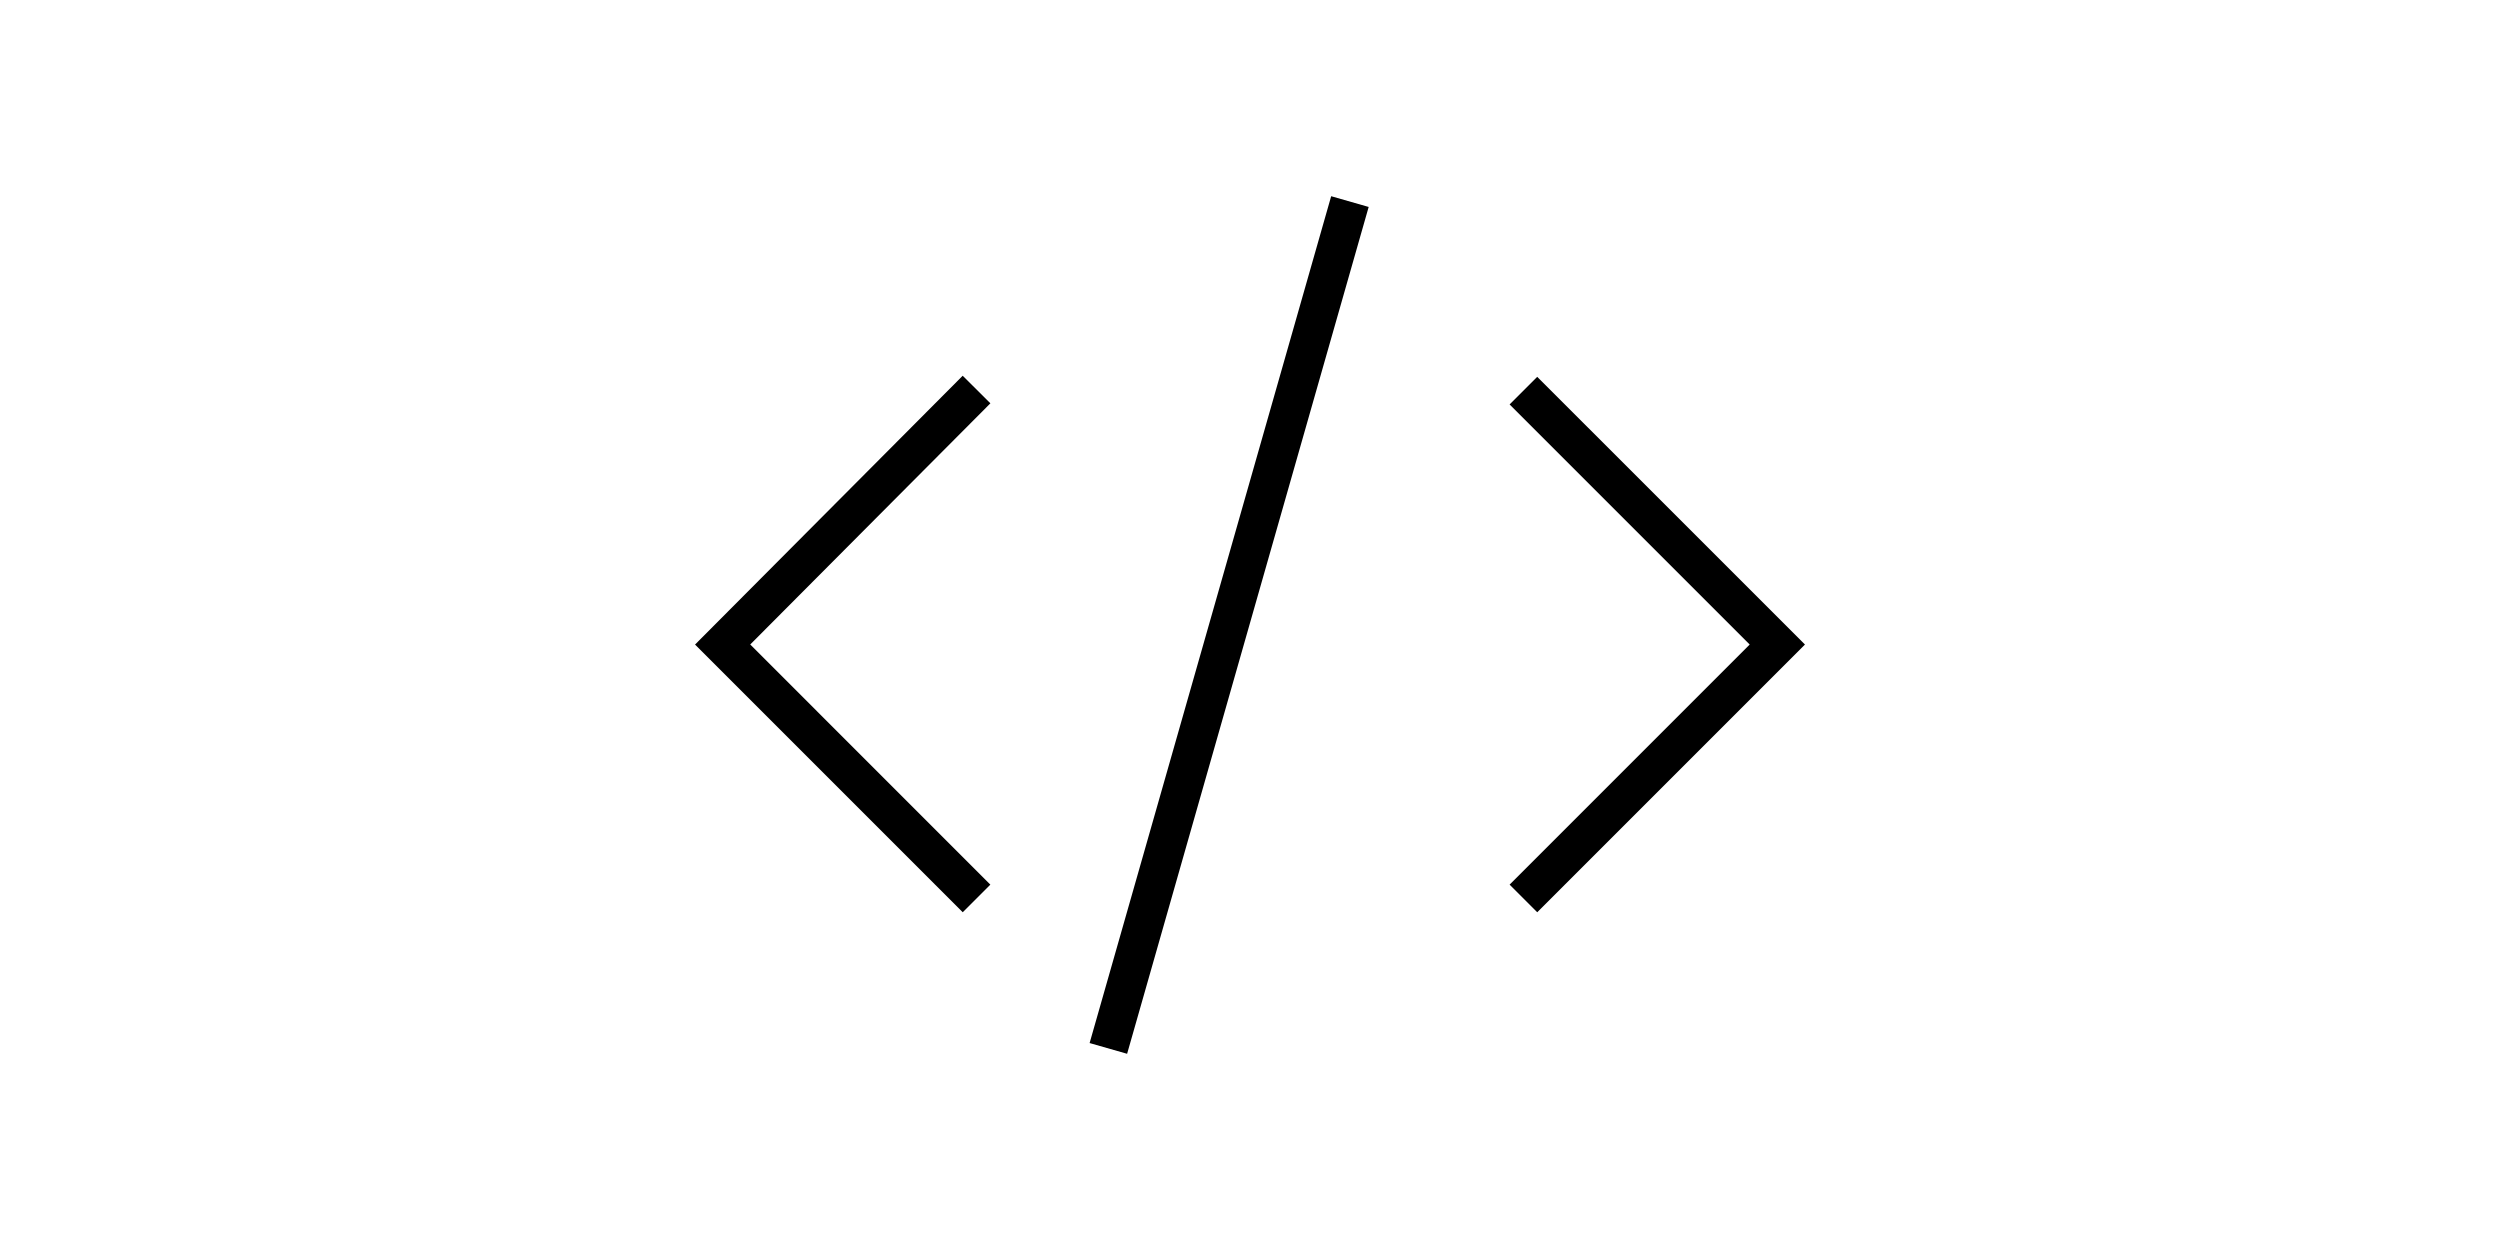
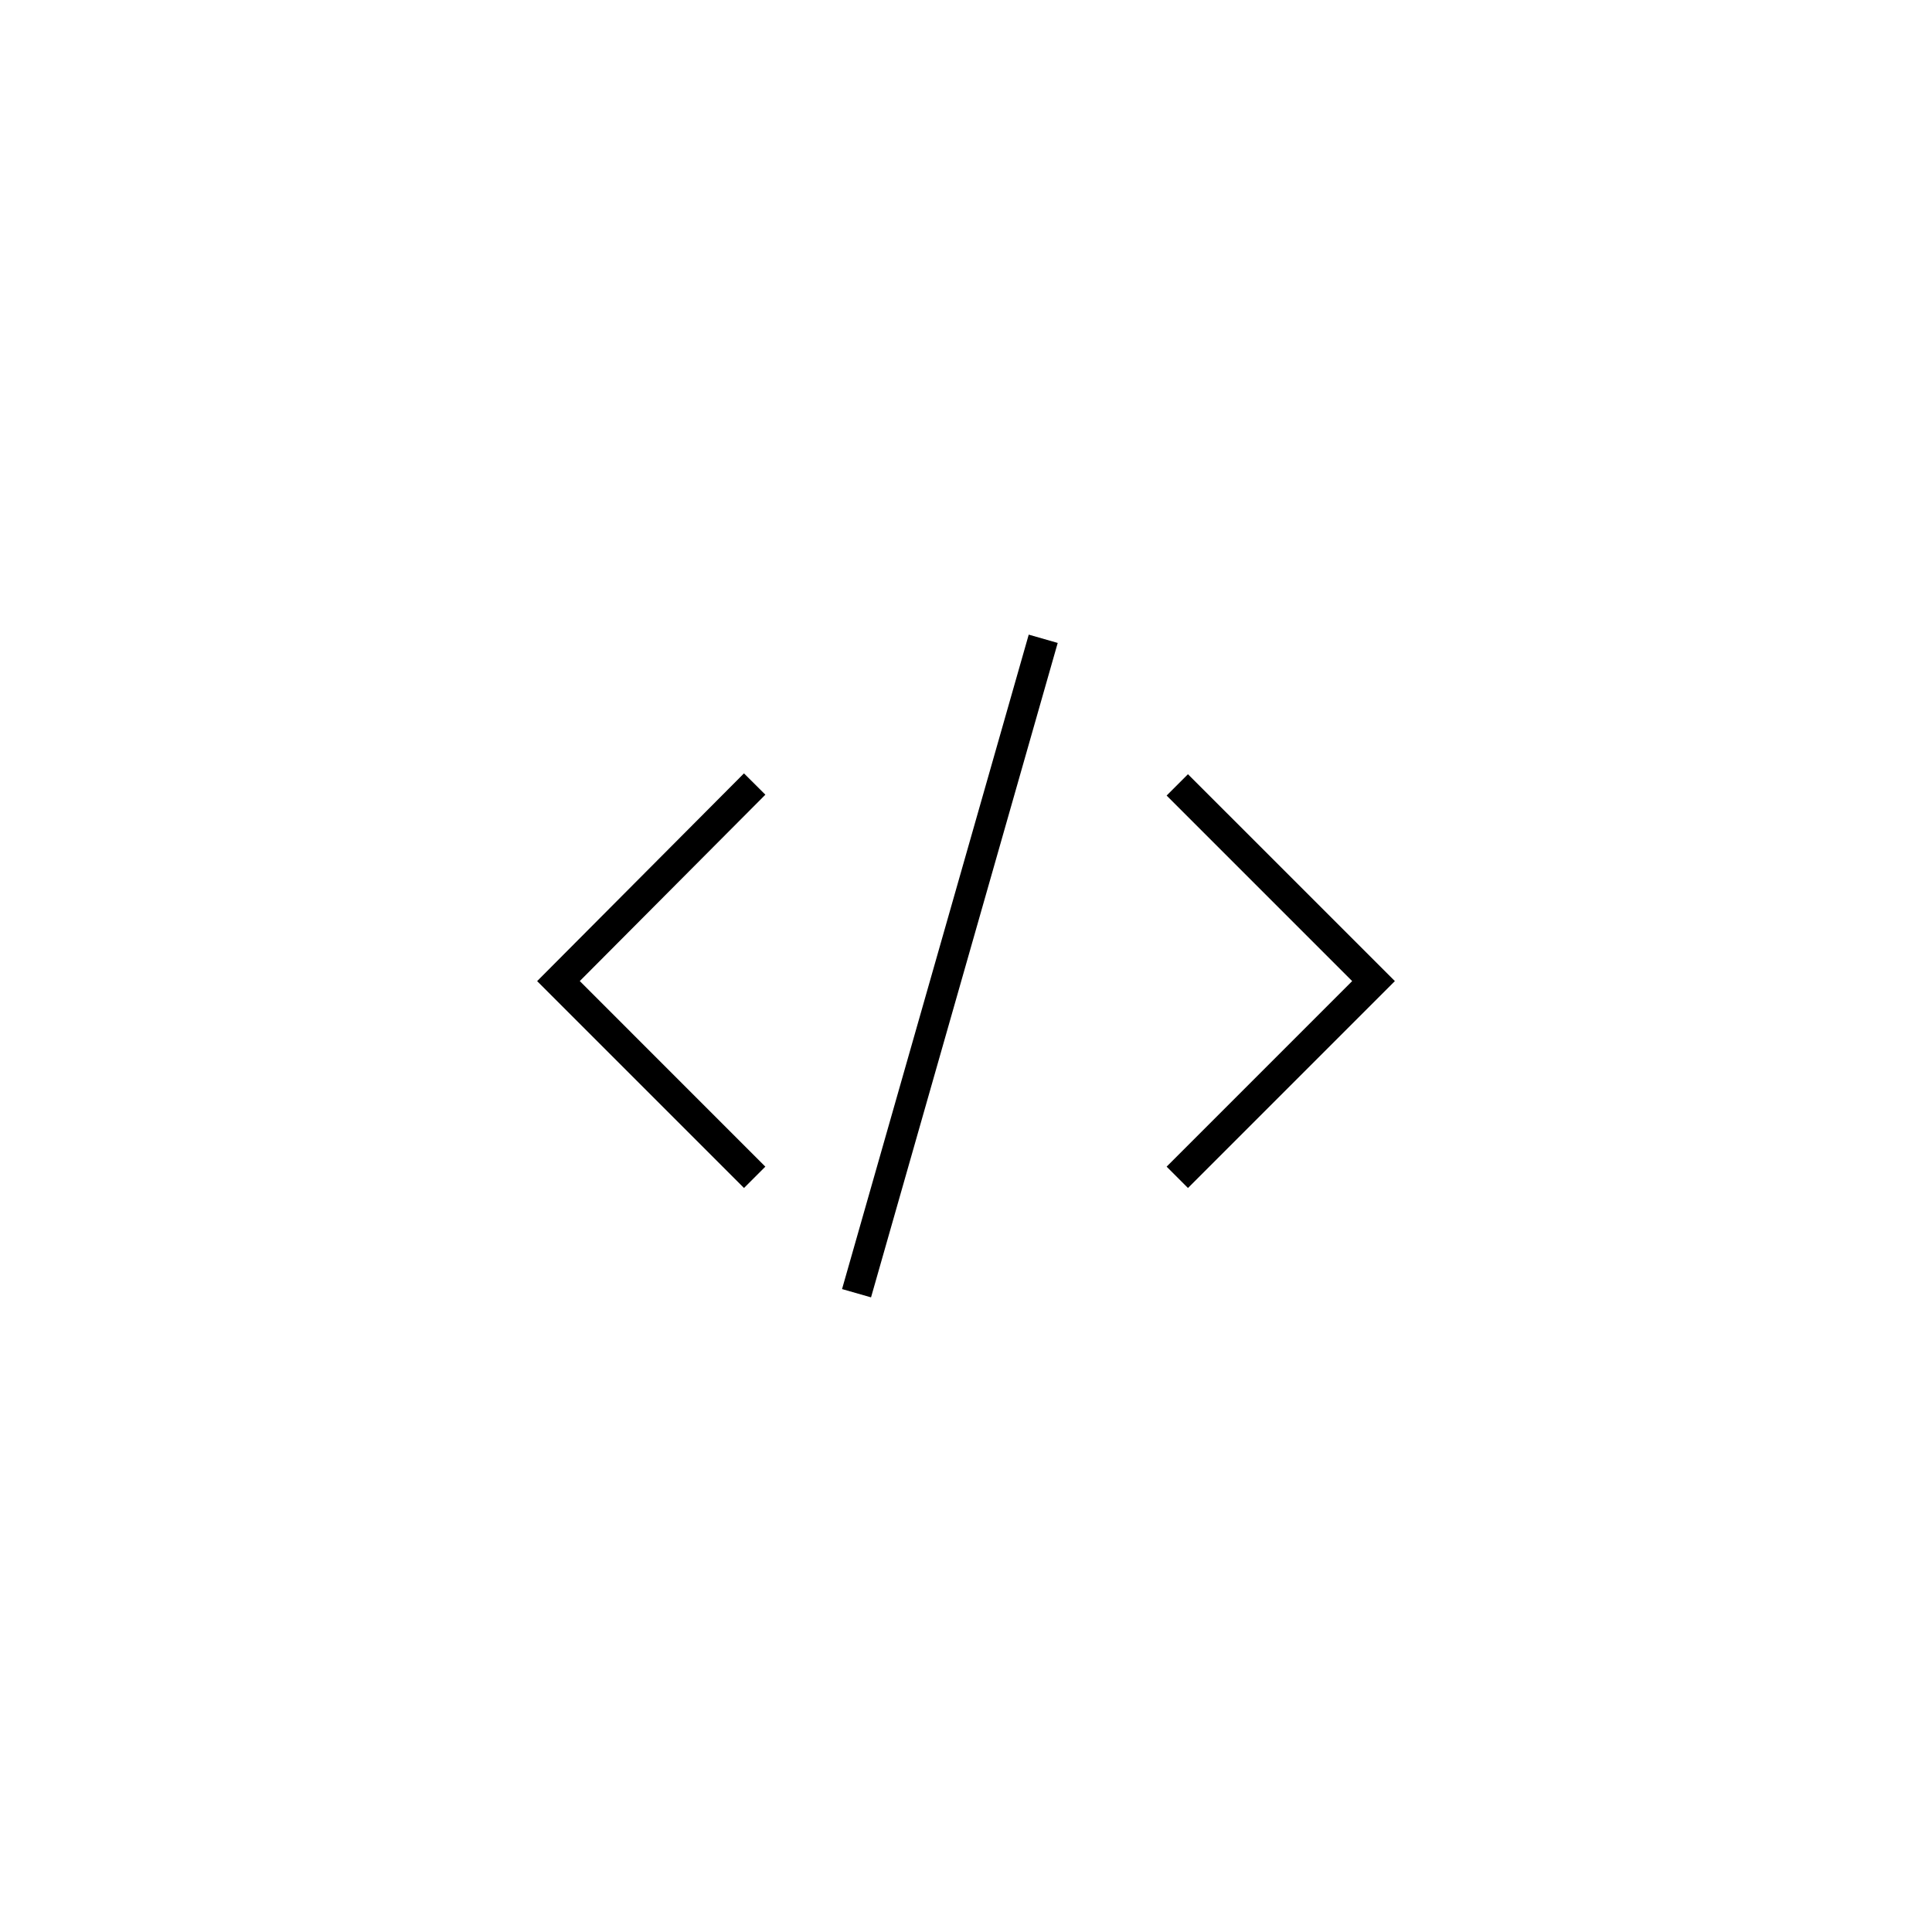
- <svg xmlns="http://www.w3.org/2000/svg" viewBox="-16 0 64 32">
+ <svg xmlns="http://www.w3.org/2000/svg" viewBox="-16 -16 64 64">
  <path d="M12.854 26.977l-.96-.275 6.184-21.679.96.275zm9.792-16.623l6.146 6.146-6.146 6.147.707.707 6.854-6.854-6.854-6.853zM9.353 22.647l-6.147-6.148 6.148-6.174-.709-.706-6.852 6.882 6.853 6.853z" />
  <path fill="none" d="M0 0h32v32H0z" />
</svg>
